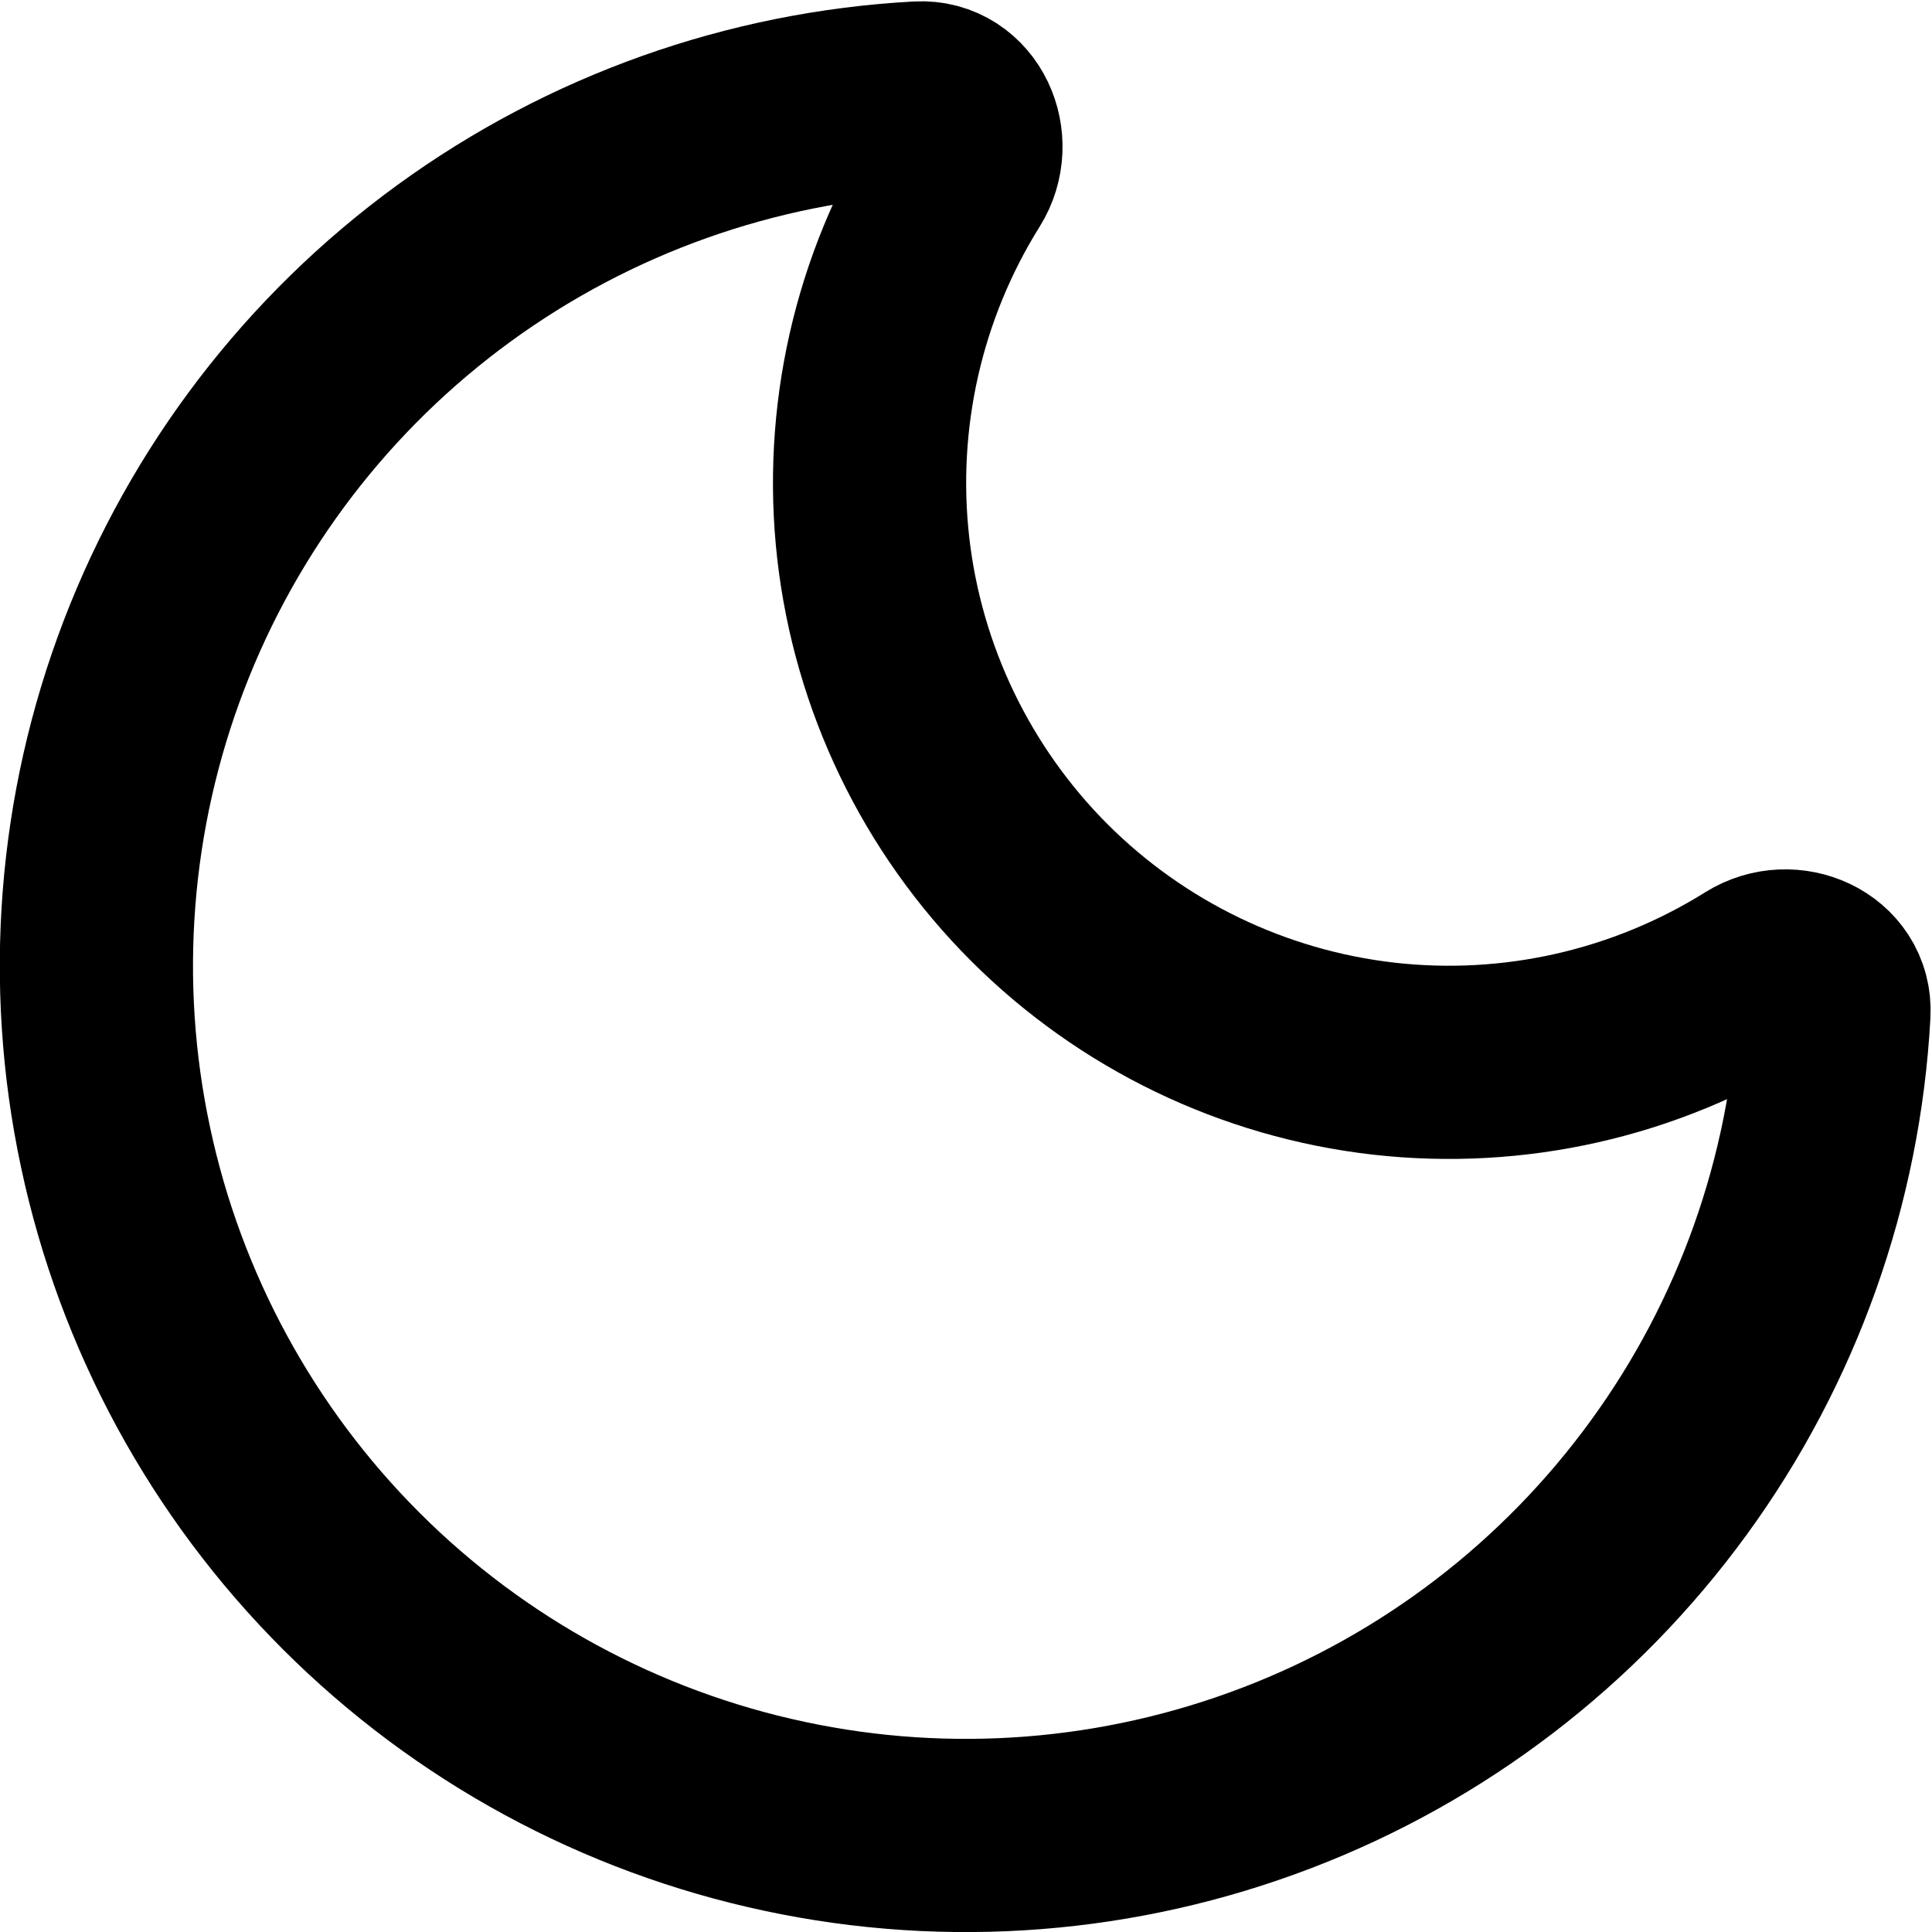
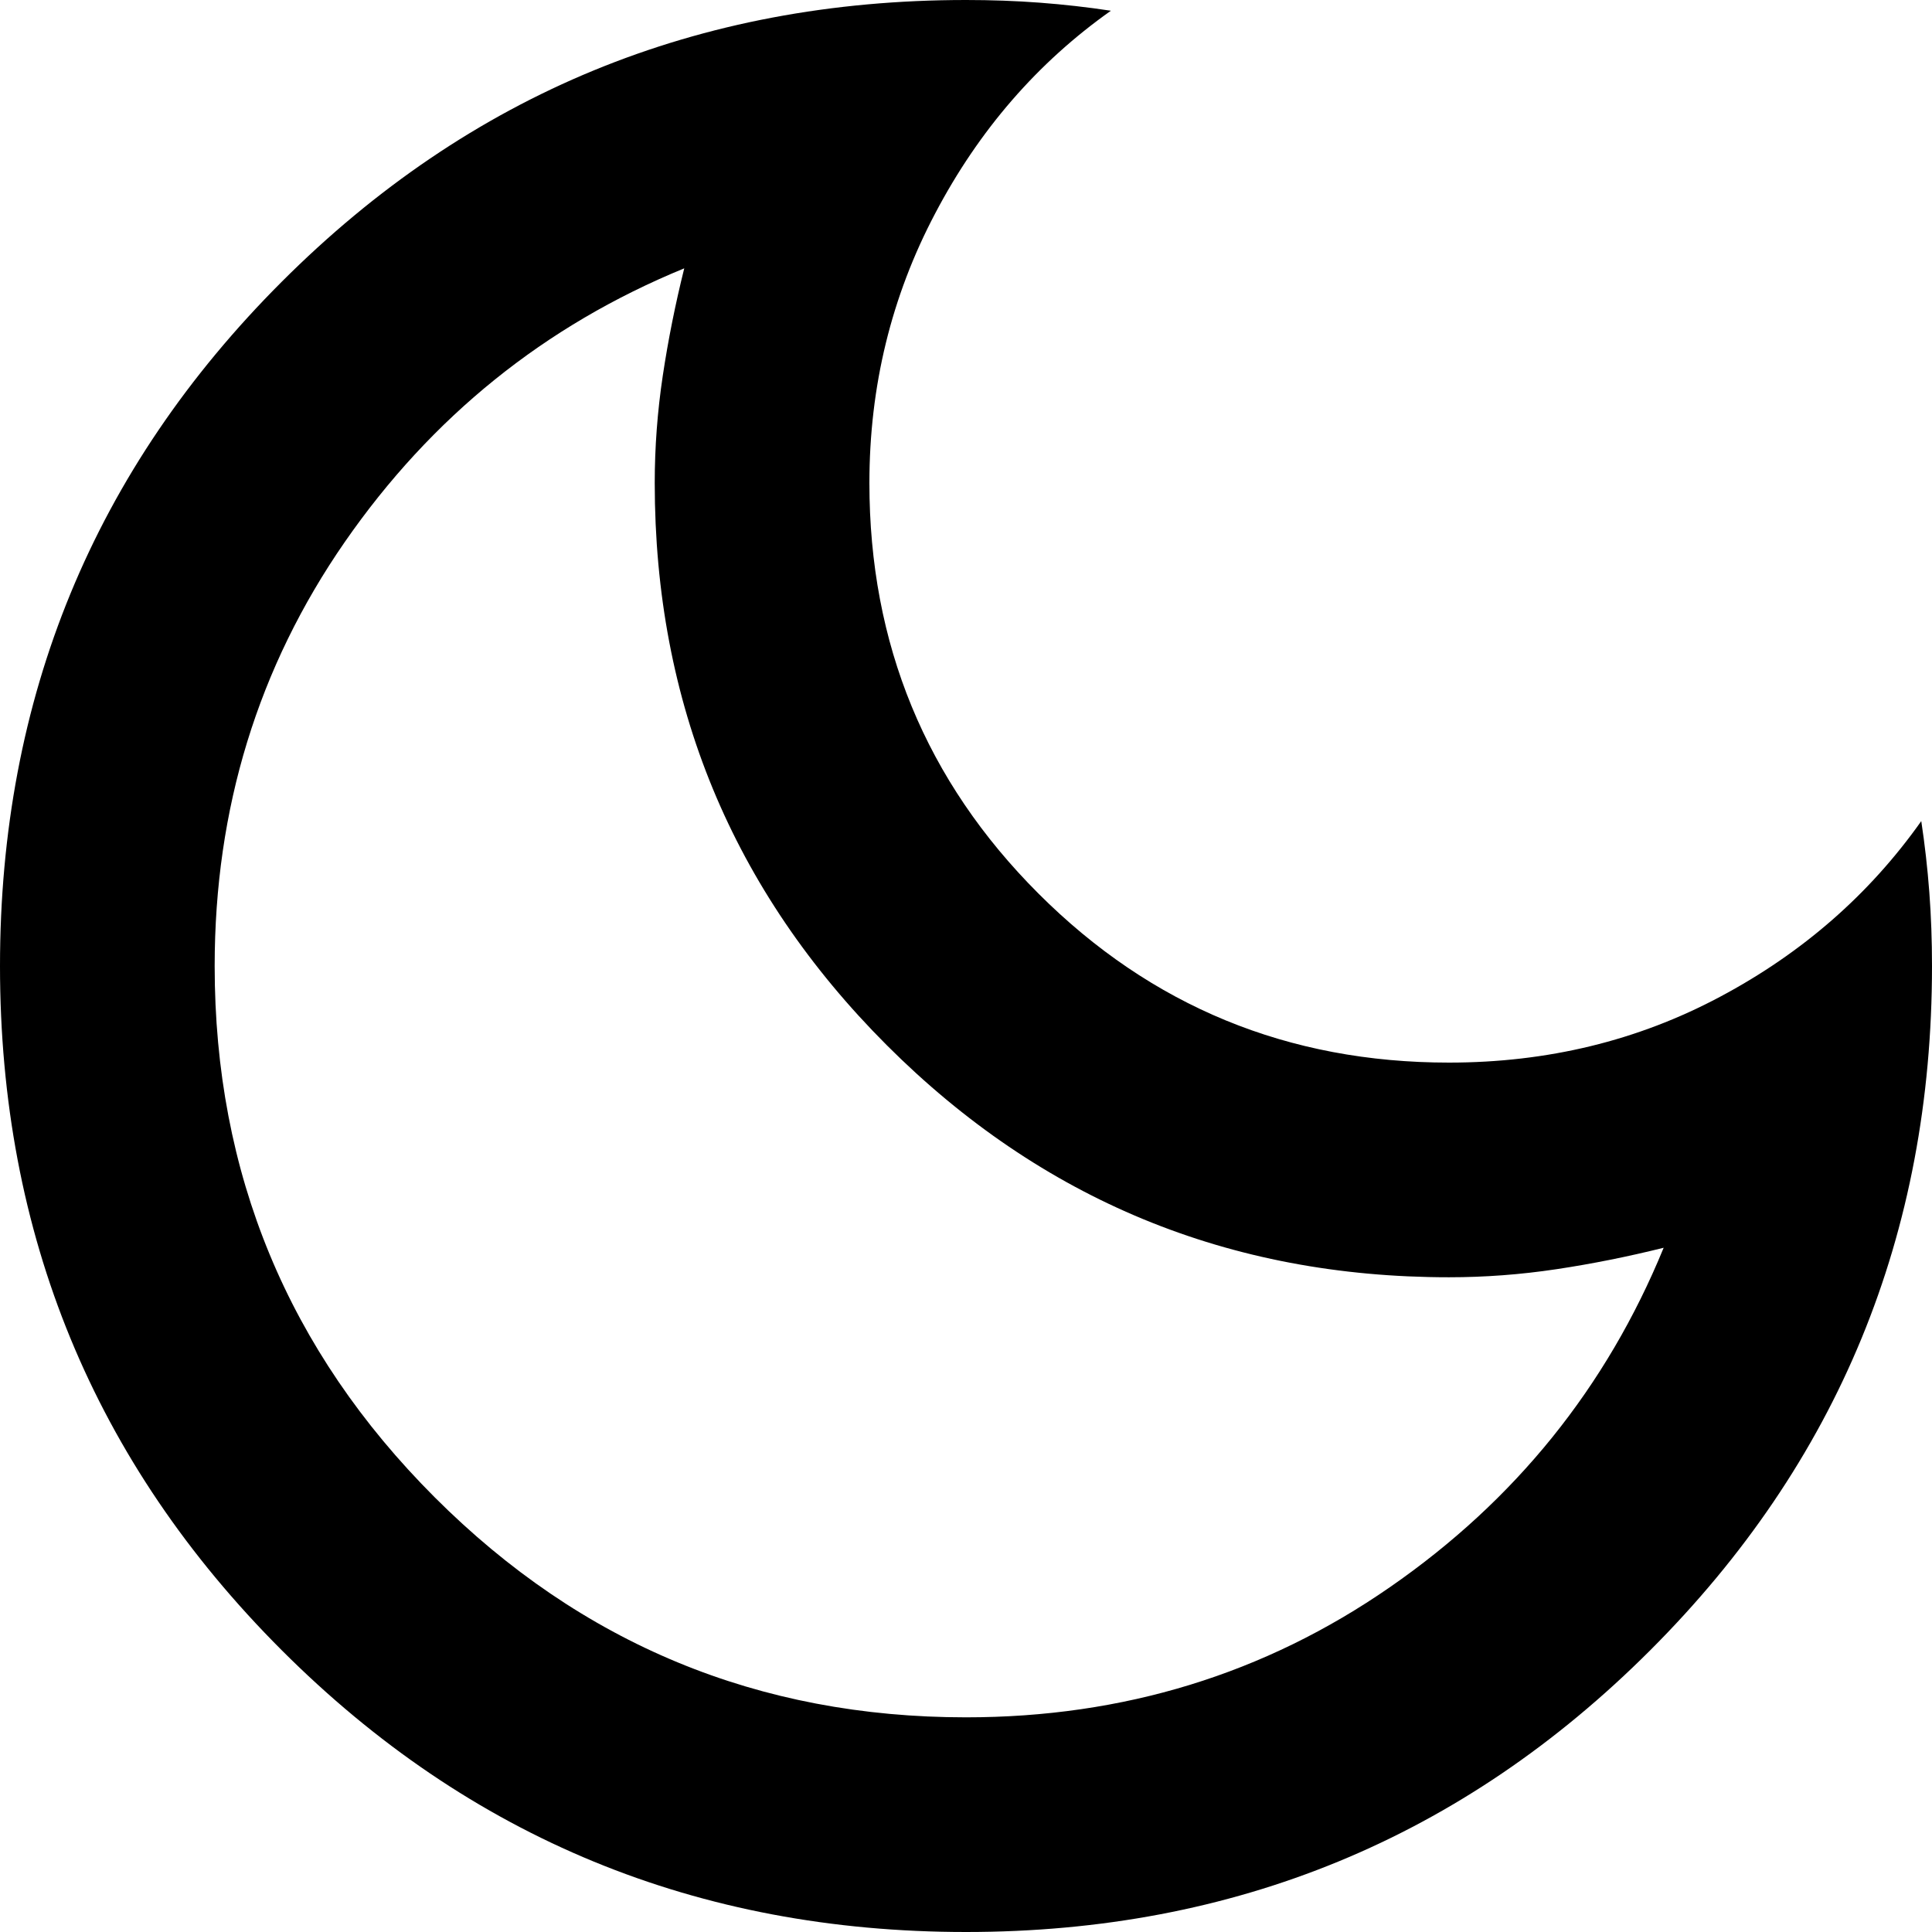
- <svg xmlns="http://www.w3.org/2000/svg" width="20" height="20" viewBox="0 0 20 20" fill="none">
-   <path d="M18.985 10.486C18.891 12.222 18.297 13.894 17.273 15.299C16.249 16.705 14.841 17.784 13.217 18.405C11.593 19.027 9.824 19.166 8.124 18.803C6.423 18.441 4.864 17.595 3.634 16.365C2.405 15.136 1.558 13.577 1.196 11.876C0.833 10.176 0.971 8.407 1.593 6.783C2.215 5.159 3.293 3.75 4.699 2.726C6.104 1.703 7.776 1.108 9.512 1.014C9.917 0.992 10.129 1.474 9.914 1.817C9.195 2.968 8.887 4.328 9.04 5.676C9.194 7.024 9.8 8.28 10.759 9.24C11.719 10.199 12.975 10.805 14.323 10.959C15.671 11.112 17.031 10.804 18.182 10.085C18.526 9.87 19.007 10.081 18.985 10.486Z" stroke="currentColor" stroke-width="2" stroke-linecap="round" stroke-linejoin="round" />
+ <svg xmlns="http://www.w3.org/2000/svg" width="18" height="18" viewBox="0 0 18 18" fill="none">
+   <path d="M9 18C6.5 18 4.375 17.125 2.625 15.375C0.875 13.625 0 11.5 0 9C0 6.5 0.875 4.375 2.625 2.625C4.375 0.875 6.5 0 9 0C9.233 0 9.463 0.008 9.688 0.025C9.912 0.042 10.133 0.067 10.35 0.1C9.667 0.583 9.121 1.212 8.713 1.988C8.304 2.763 8.1 3.6 8.1 4.5C8.1 6 8.625 7.275 9.675 8.325C10.725 9.375 12 9.9 13.5 9.9C14.417 9.9 15.258 9.696 16.025 9.287C16.792 8.879 17.417 8.333 17.9 7.65C17.933 7.867 17.958 8.088 17.975 8.312C17.992 8.537 18 8.767 18 9C18 11.5 17.125 13.625 15.375 15.375C13.625 17.125 11.5 18 9 18ZM9 16C10.467 16 11.783 15.596 12.95 14.787C14.117 13.979 14.967 12.925 15.5 11.625C15.167 11.708 14.833 11.775 14.5 11.825C14.167 11.875 13.833 11.9 13.5 11.9C11.45 11.9 9.704 11.179 8.262 9.738C6.821 8.296 6.1 6.55 6.1 4.5C6.1 4.167 6.125 3.833 6.175 3.5C6.225 3.167 6.292 2.833 6.375 2.5C5.075 3.033 4.021 3.883 3.212 5.05C2.404 6.217 2 7.533 2 9C2 10.933 2.683 12.583 4.05 13.95C5.417 15.317 7.067 16 9 16Z" fill="currentColor" />
</svg>
